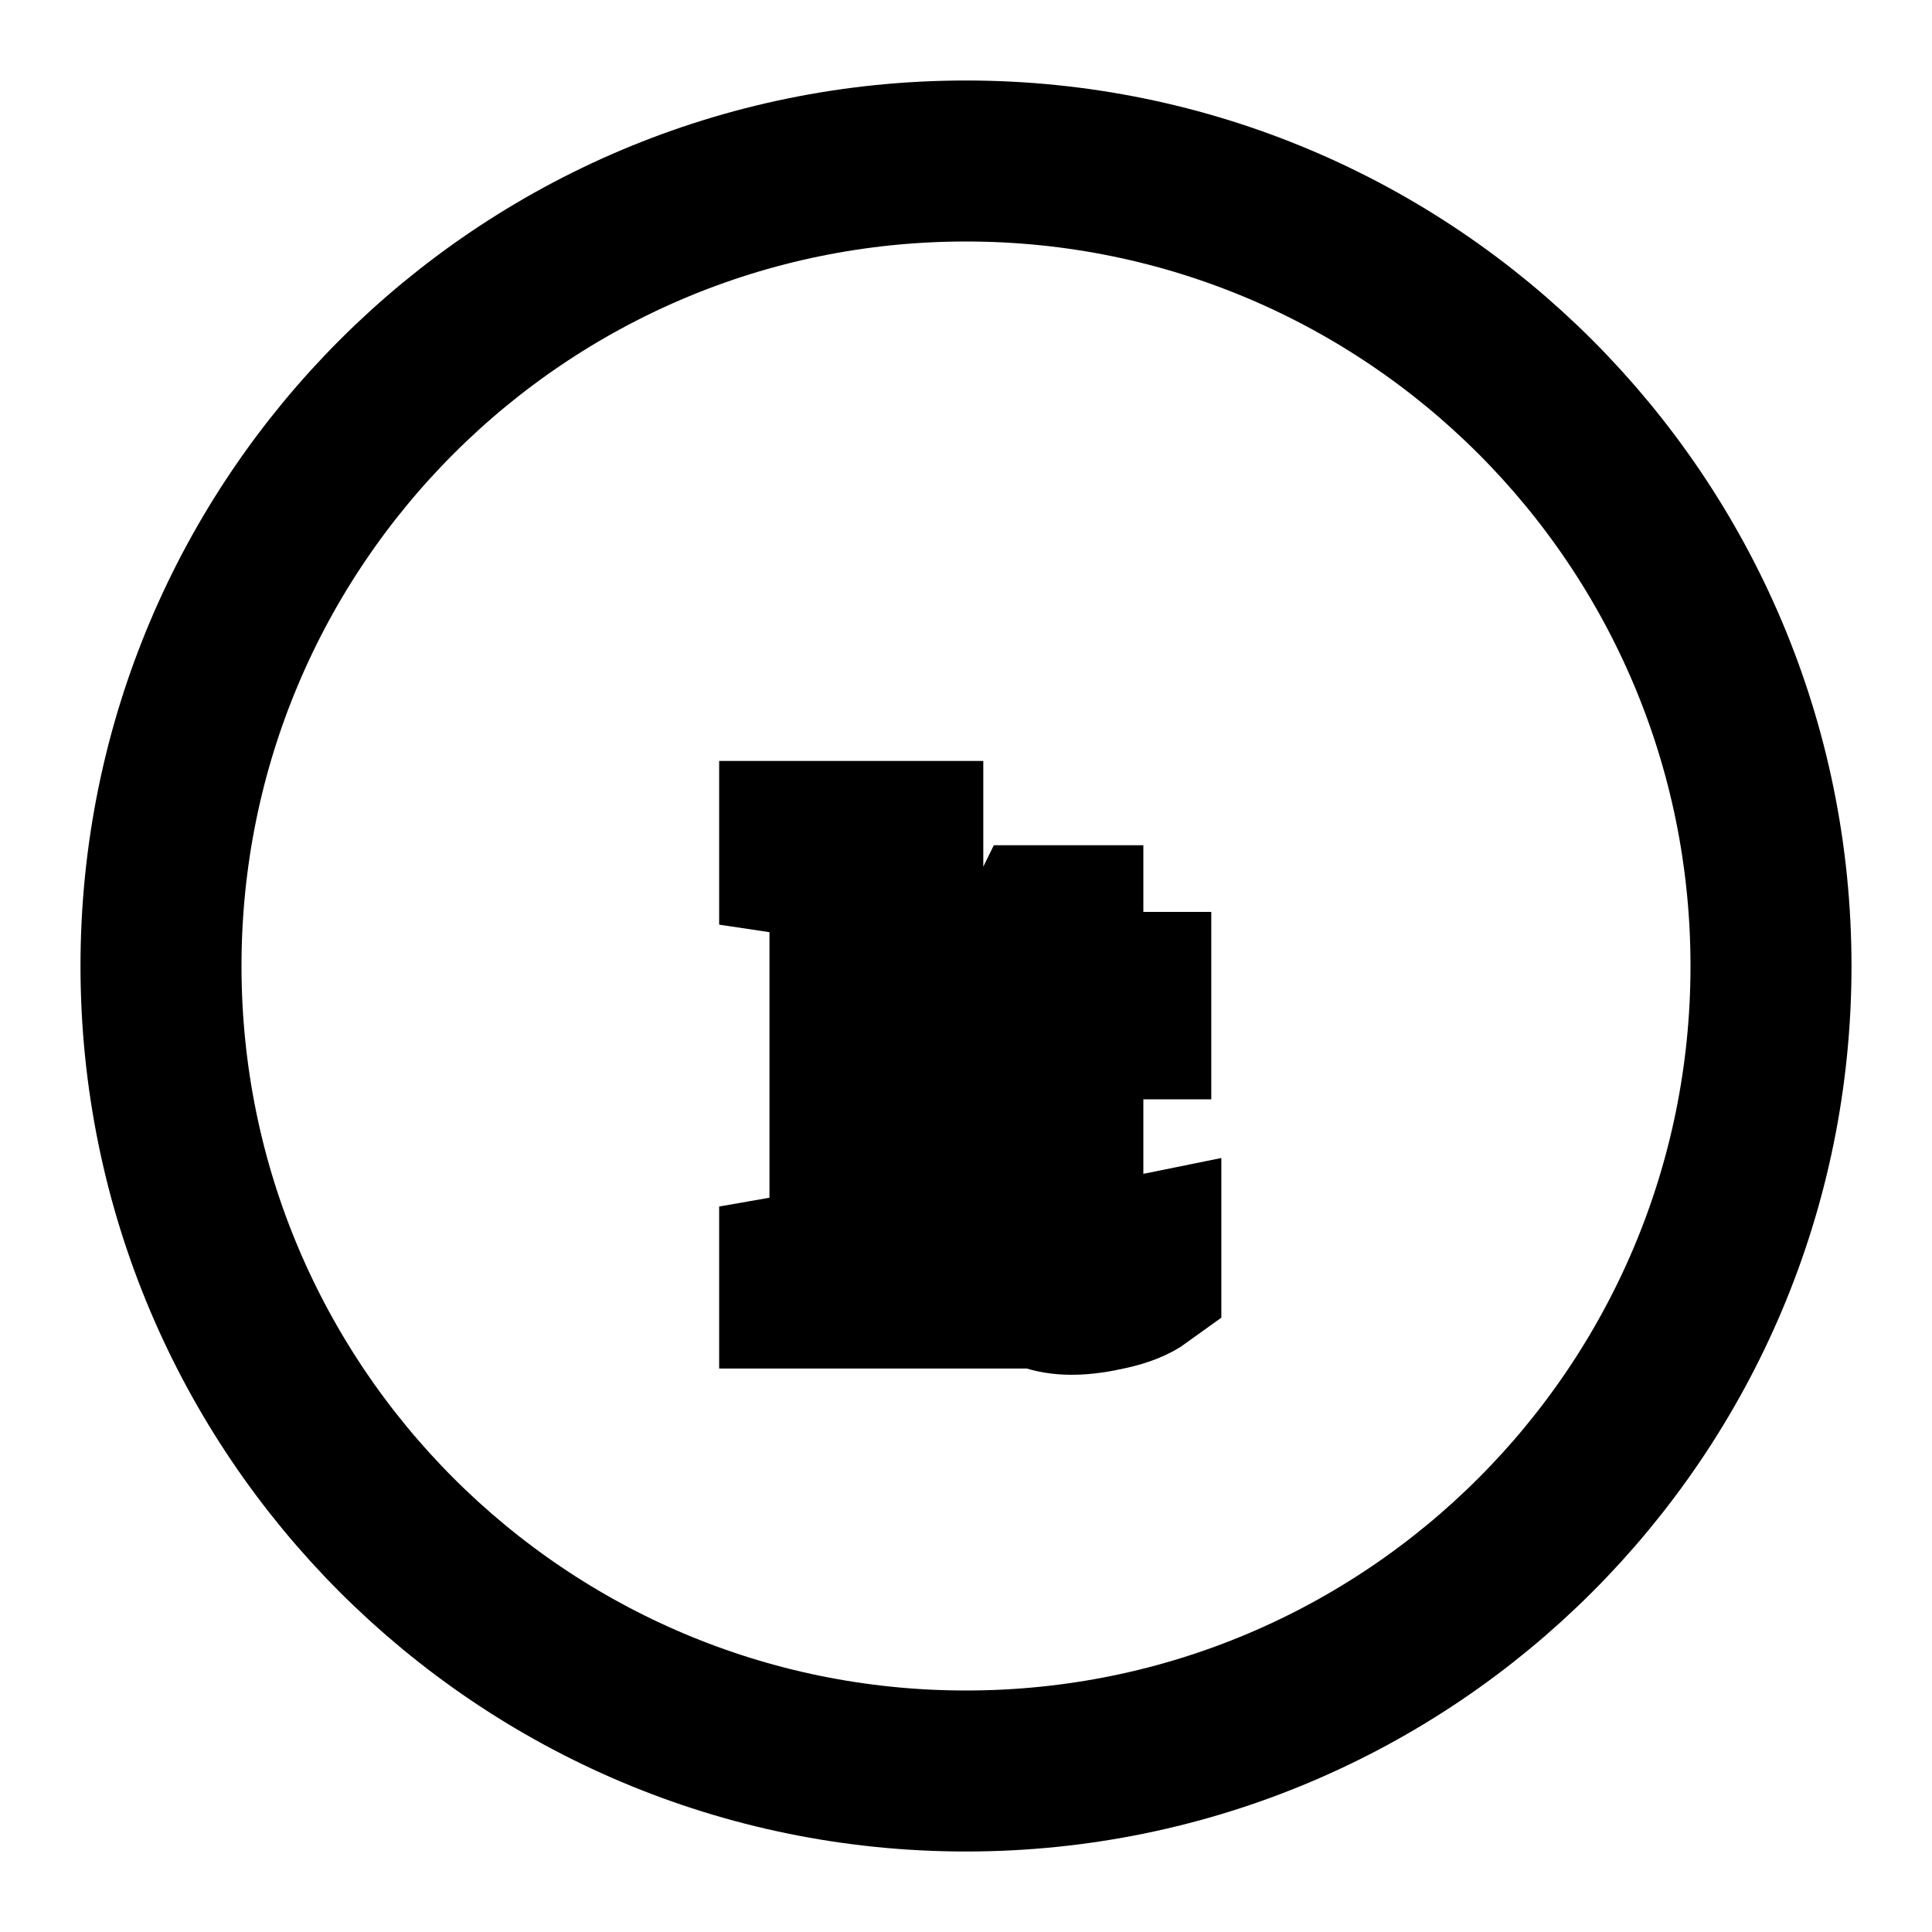
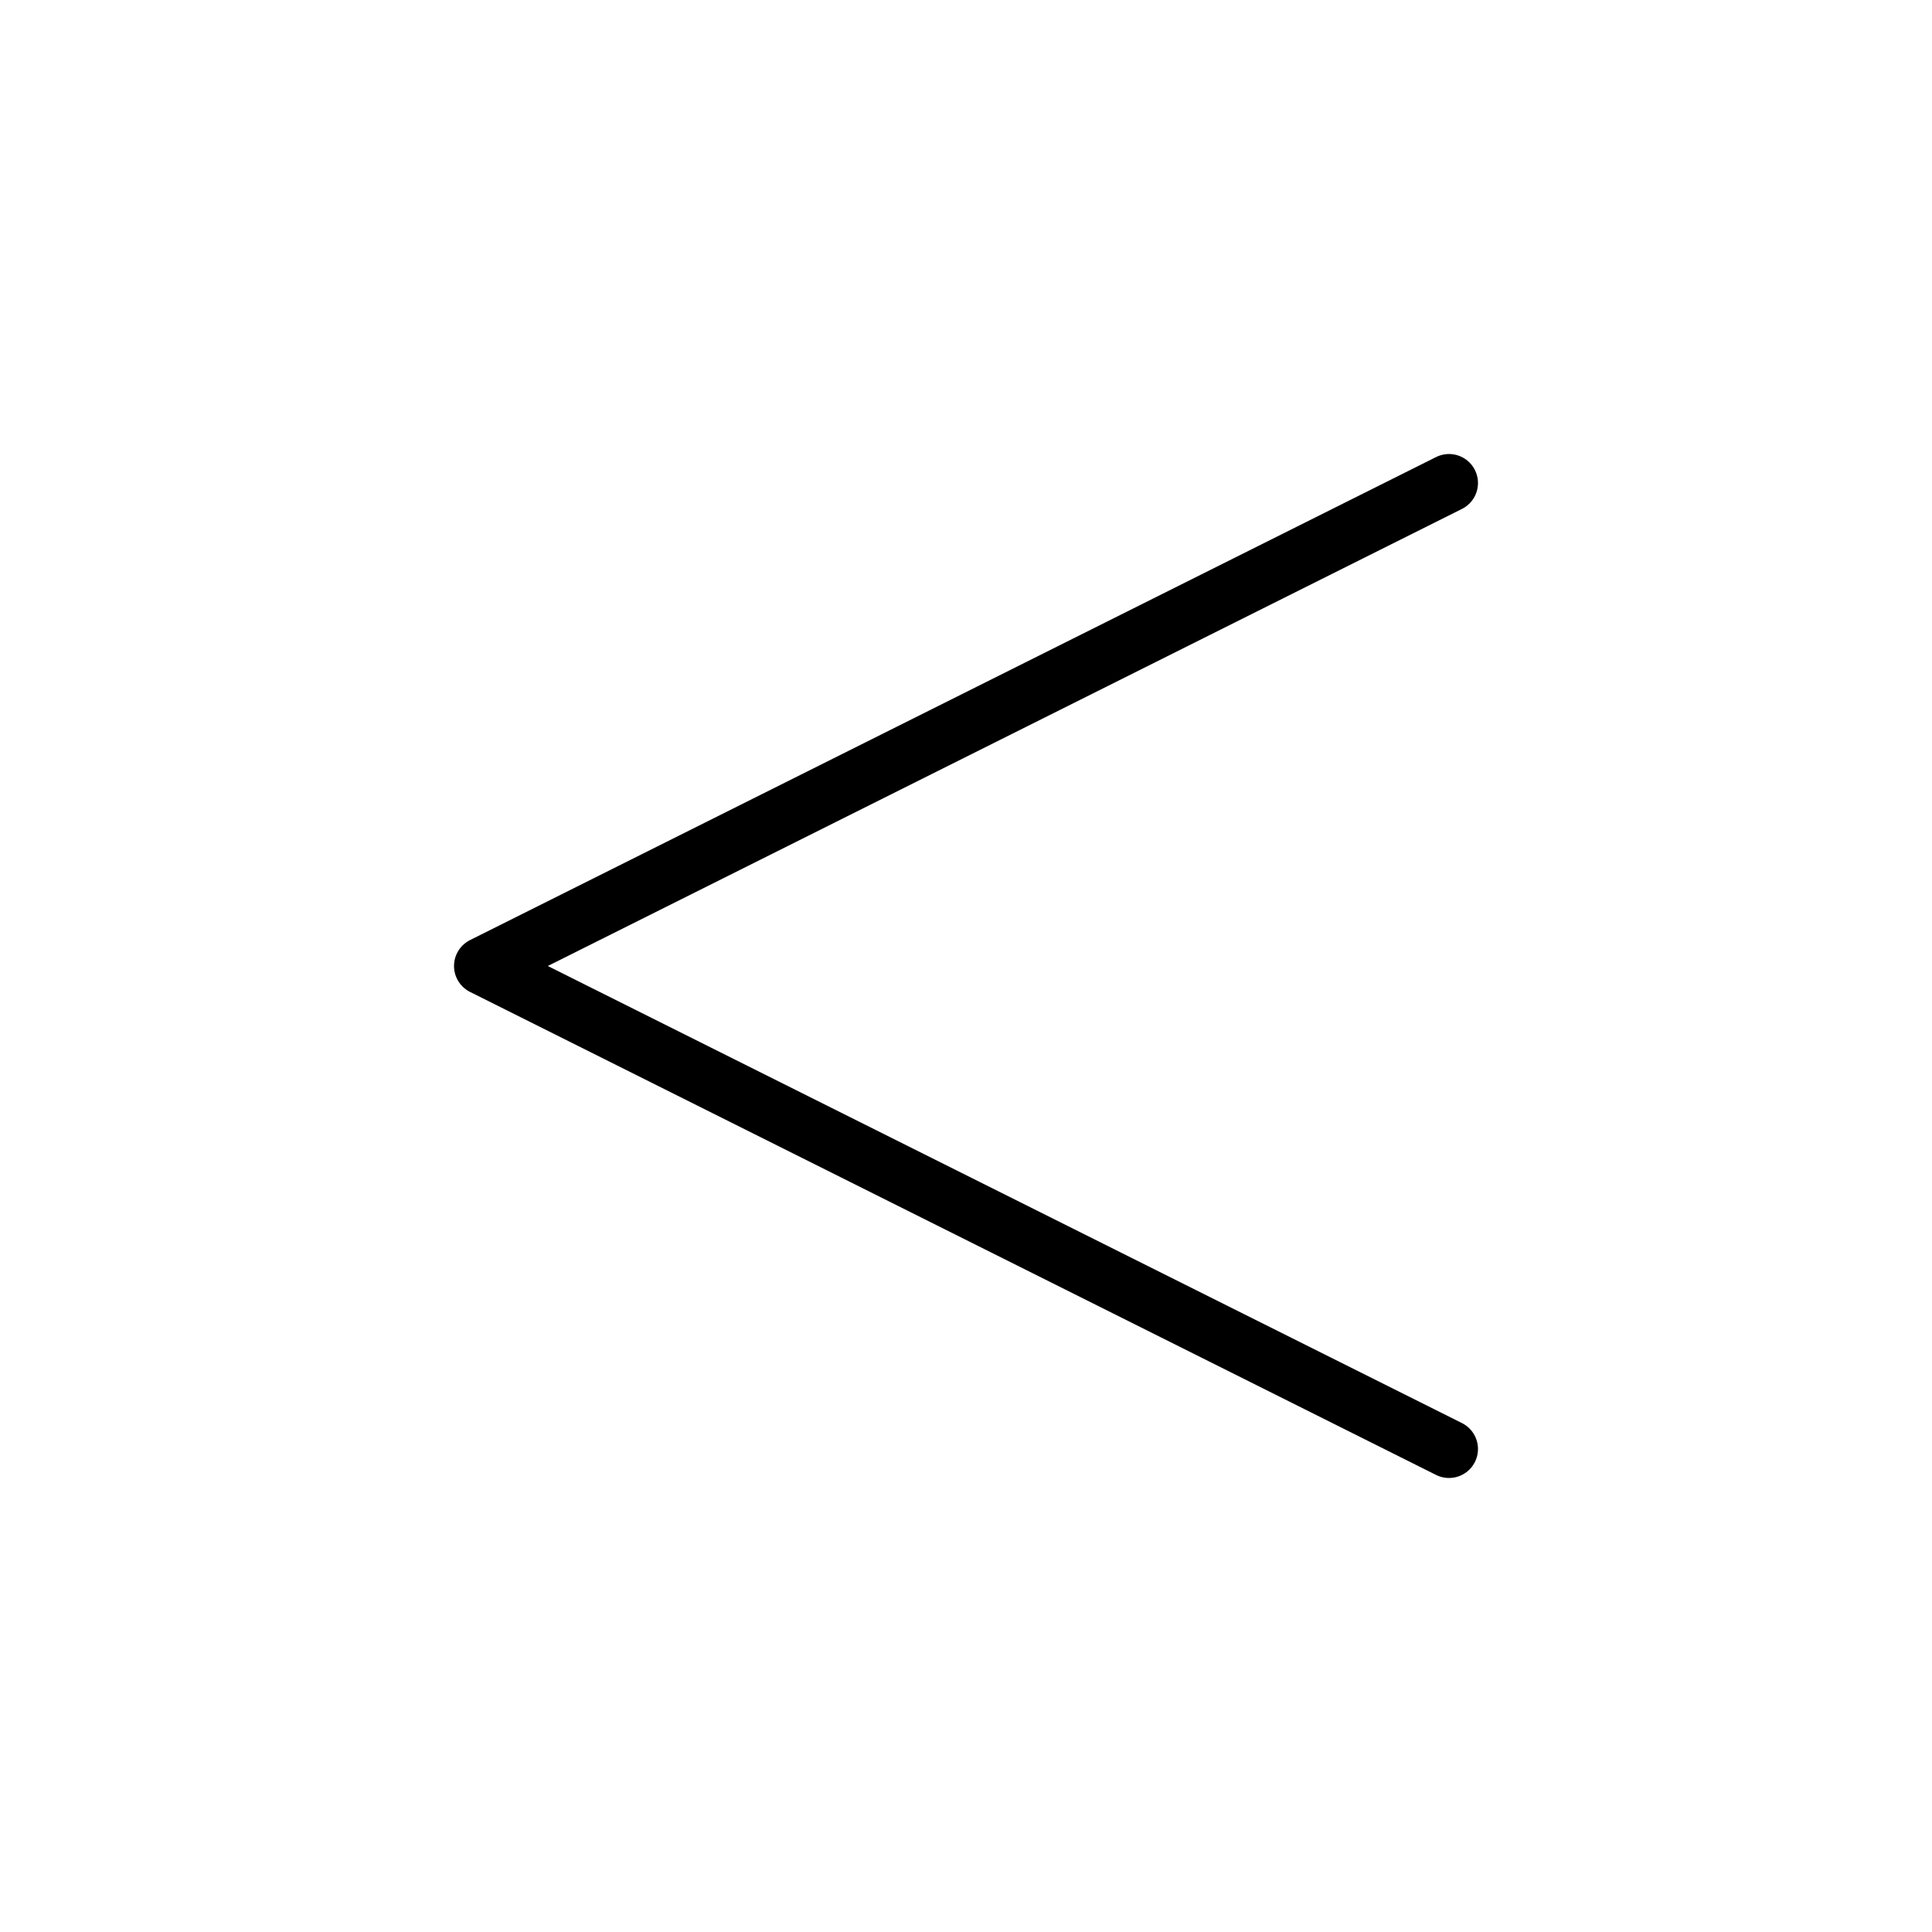
- <svg xmlns="http://www.w3.org/2000/svg" viewBox="0 0 24 24" fill="none" stroke="currentColor" stroke-width="2">
-   <circle cx="12" cy="12" r="10" />
-   <text x="12" y="16" text-anchor="middle" font-size="8" fill="currentColor">lt</text>
+ <svg xmlns="http://www.w3.org/2000/svg" viewBox="0 0 100 100" fill="none">
+   <path d="M 75 25 L 25 50 L 75 75" fill="none" stroke="currentColor" stroke-width="3" stroke-linecap="round" stroke-linejoin="round" />
</svg>
